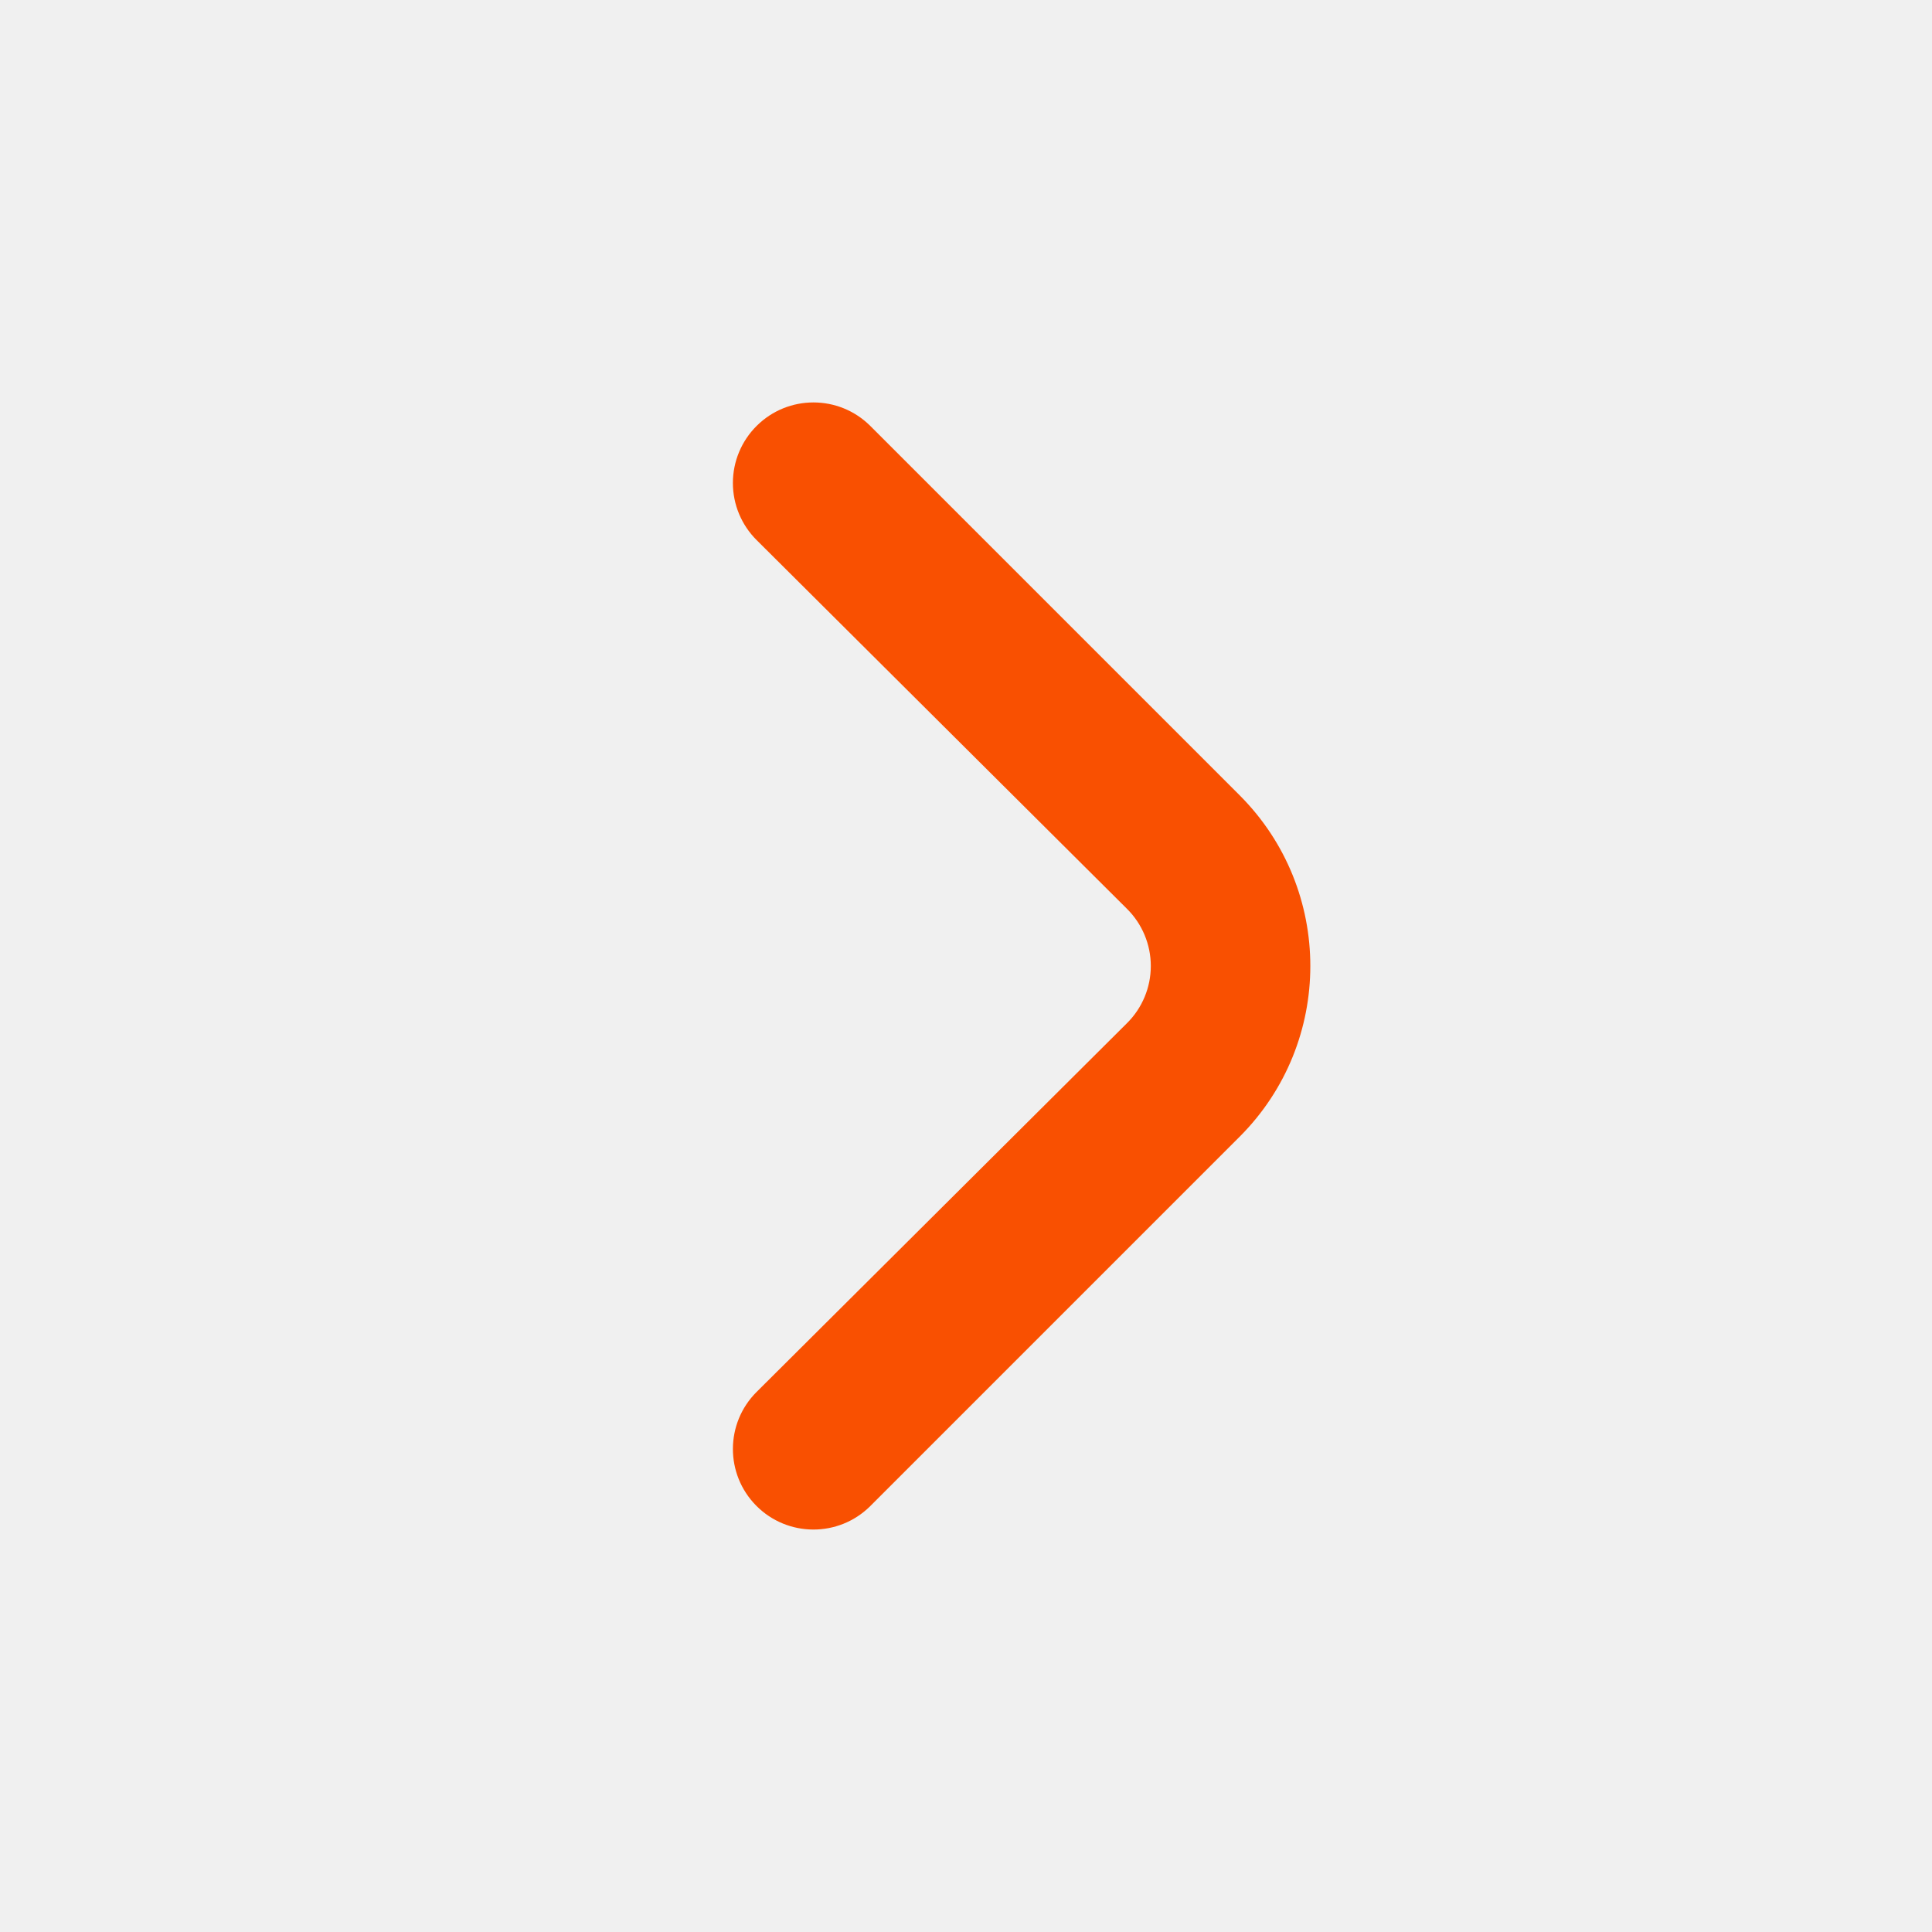
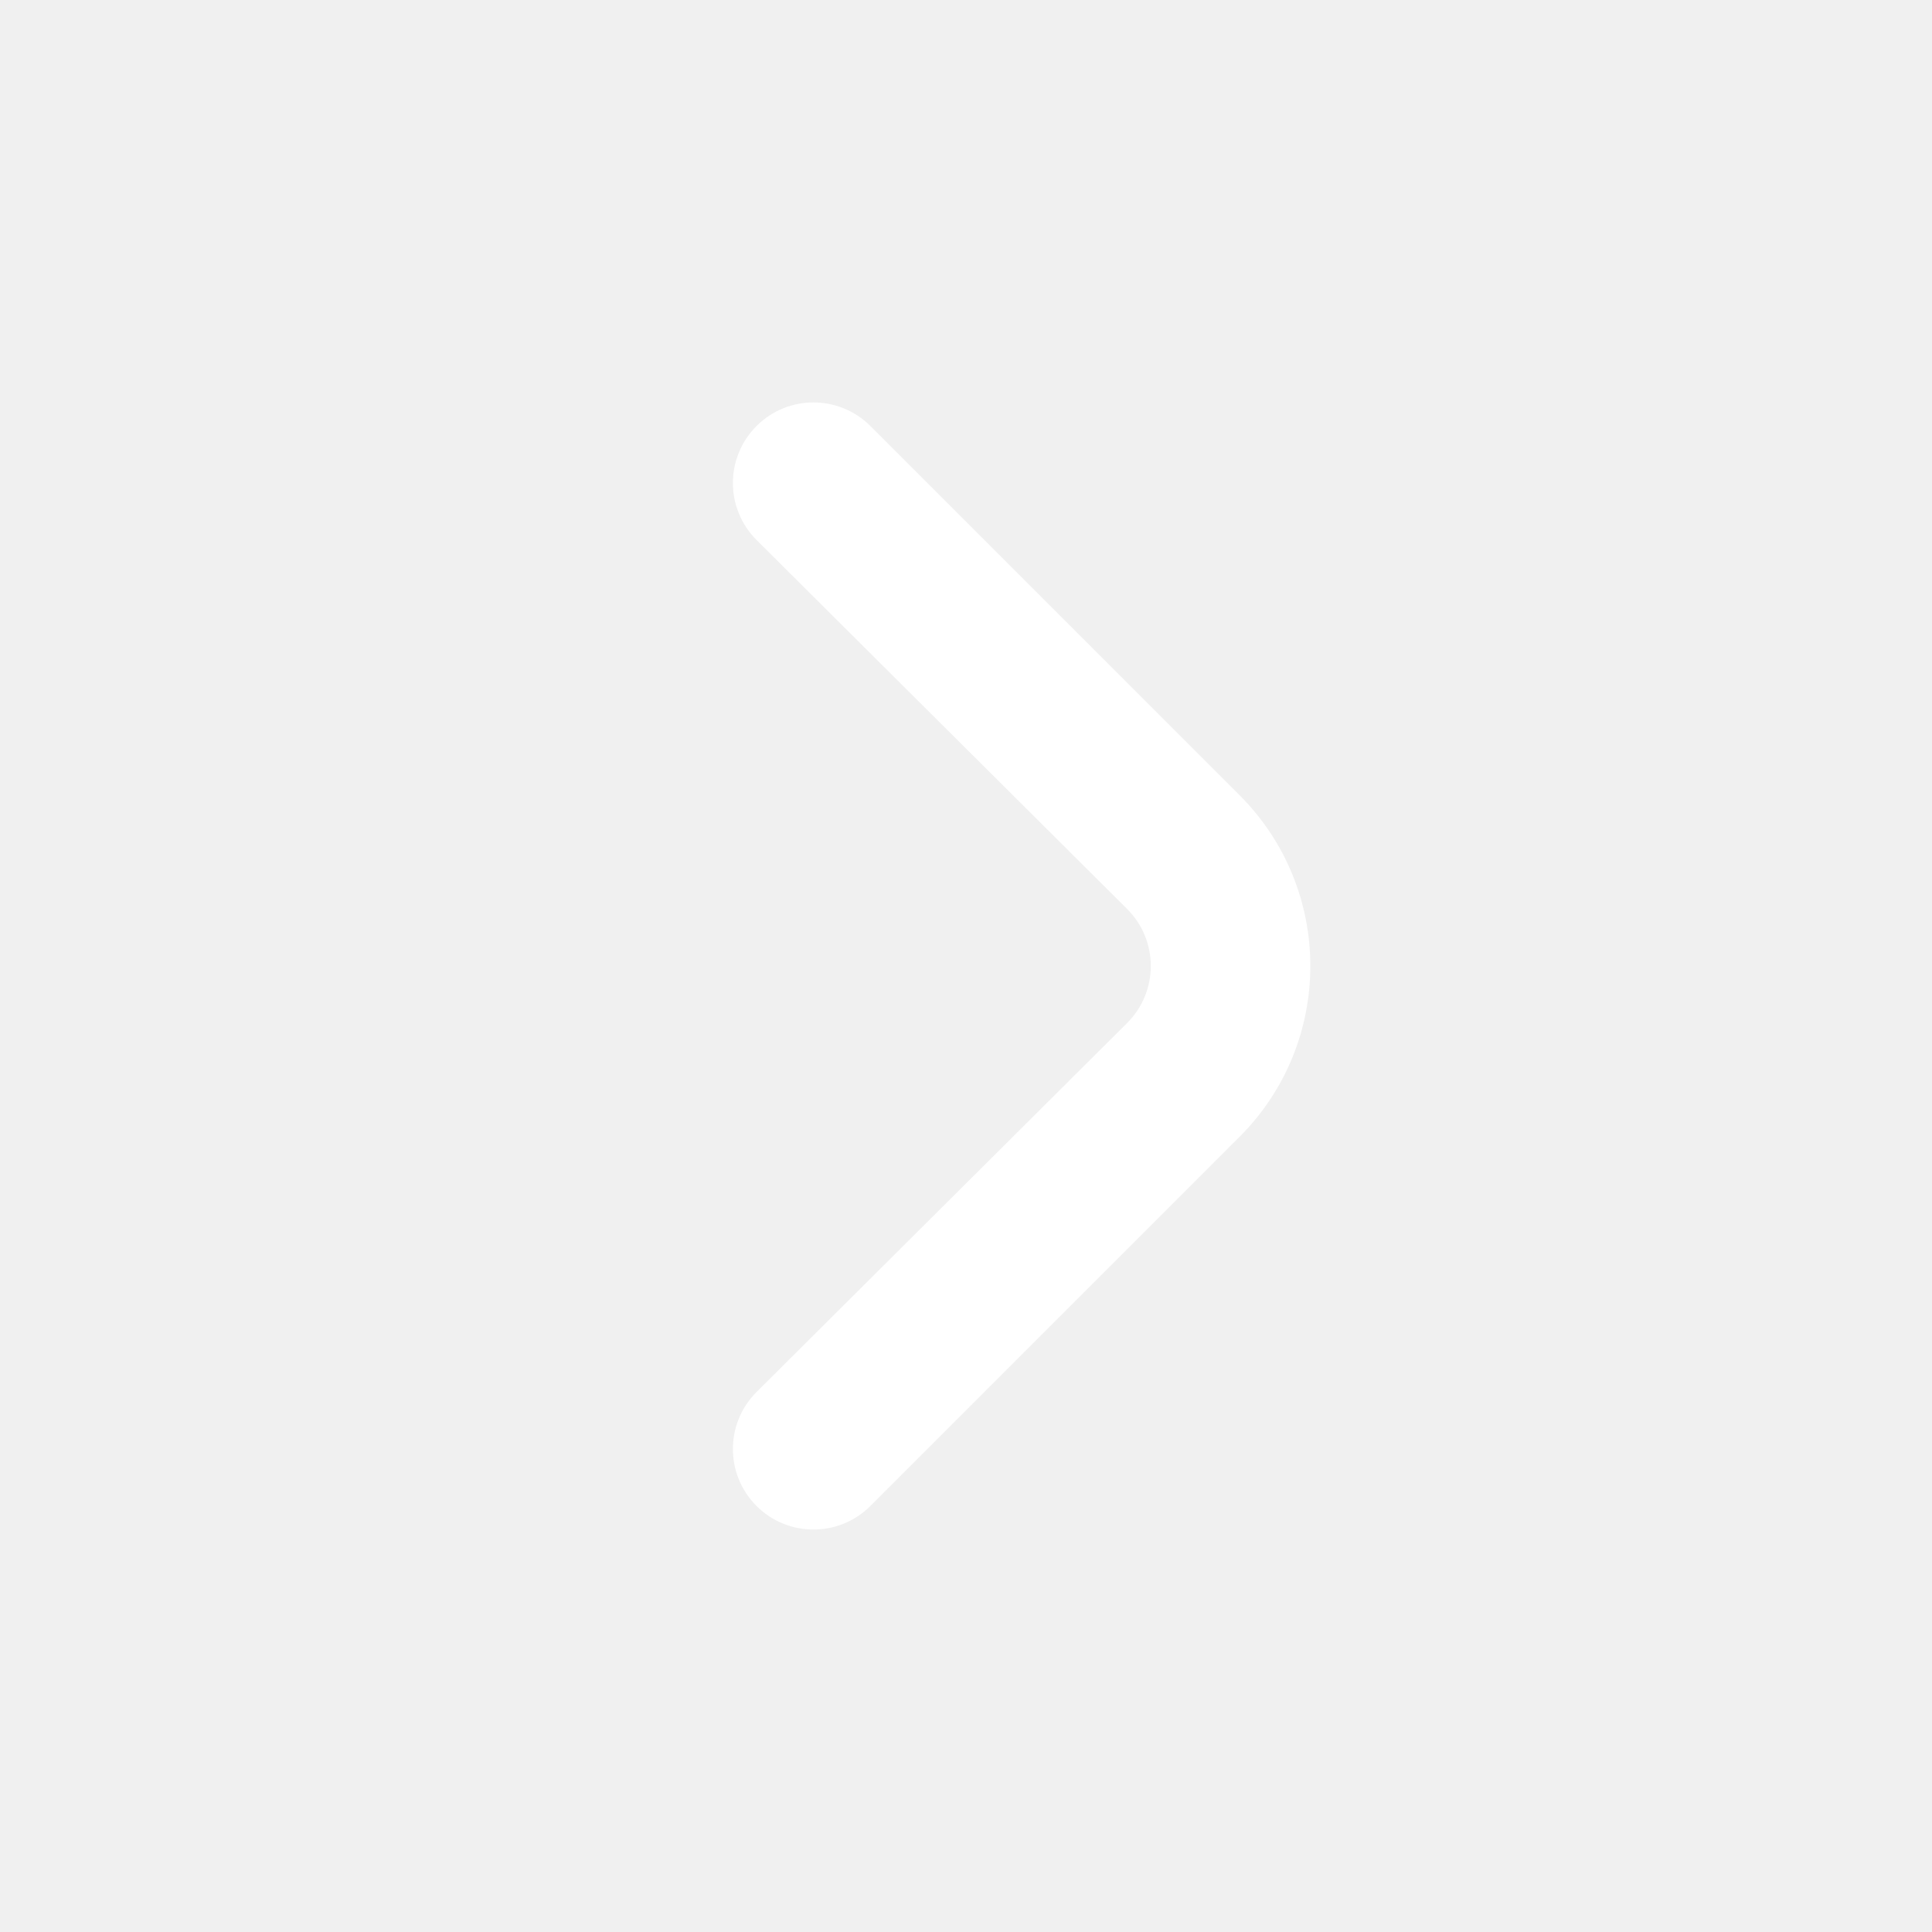
- <svg xmlns="http://www.w3.org/2000/svg" id="Outline" viewBox="0 0 24 24" fill="#F95001">
+ <svg xmlns="http://www.w3.org/2000/svg" id="Outline" viewBox="0 0 24 24" fill="white">
  <path d="M15.4,9.88,10.81,5.29a1,1,0,0,0-1.41,0,1,1,0,0,0,0,1.42L14,11.29a1,1,0,0,1,0,1.42L9.4,17.29a1,1,0,0,0,1.41,1.42l4.59-4.59A3,3,0,0,0,15.4,9.88Z" />
</svg>
